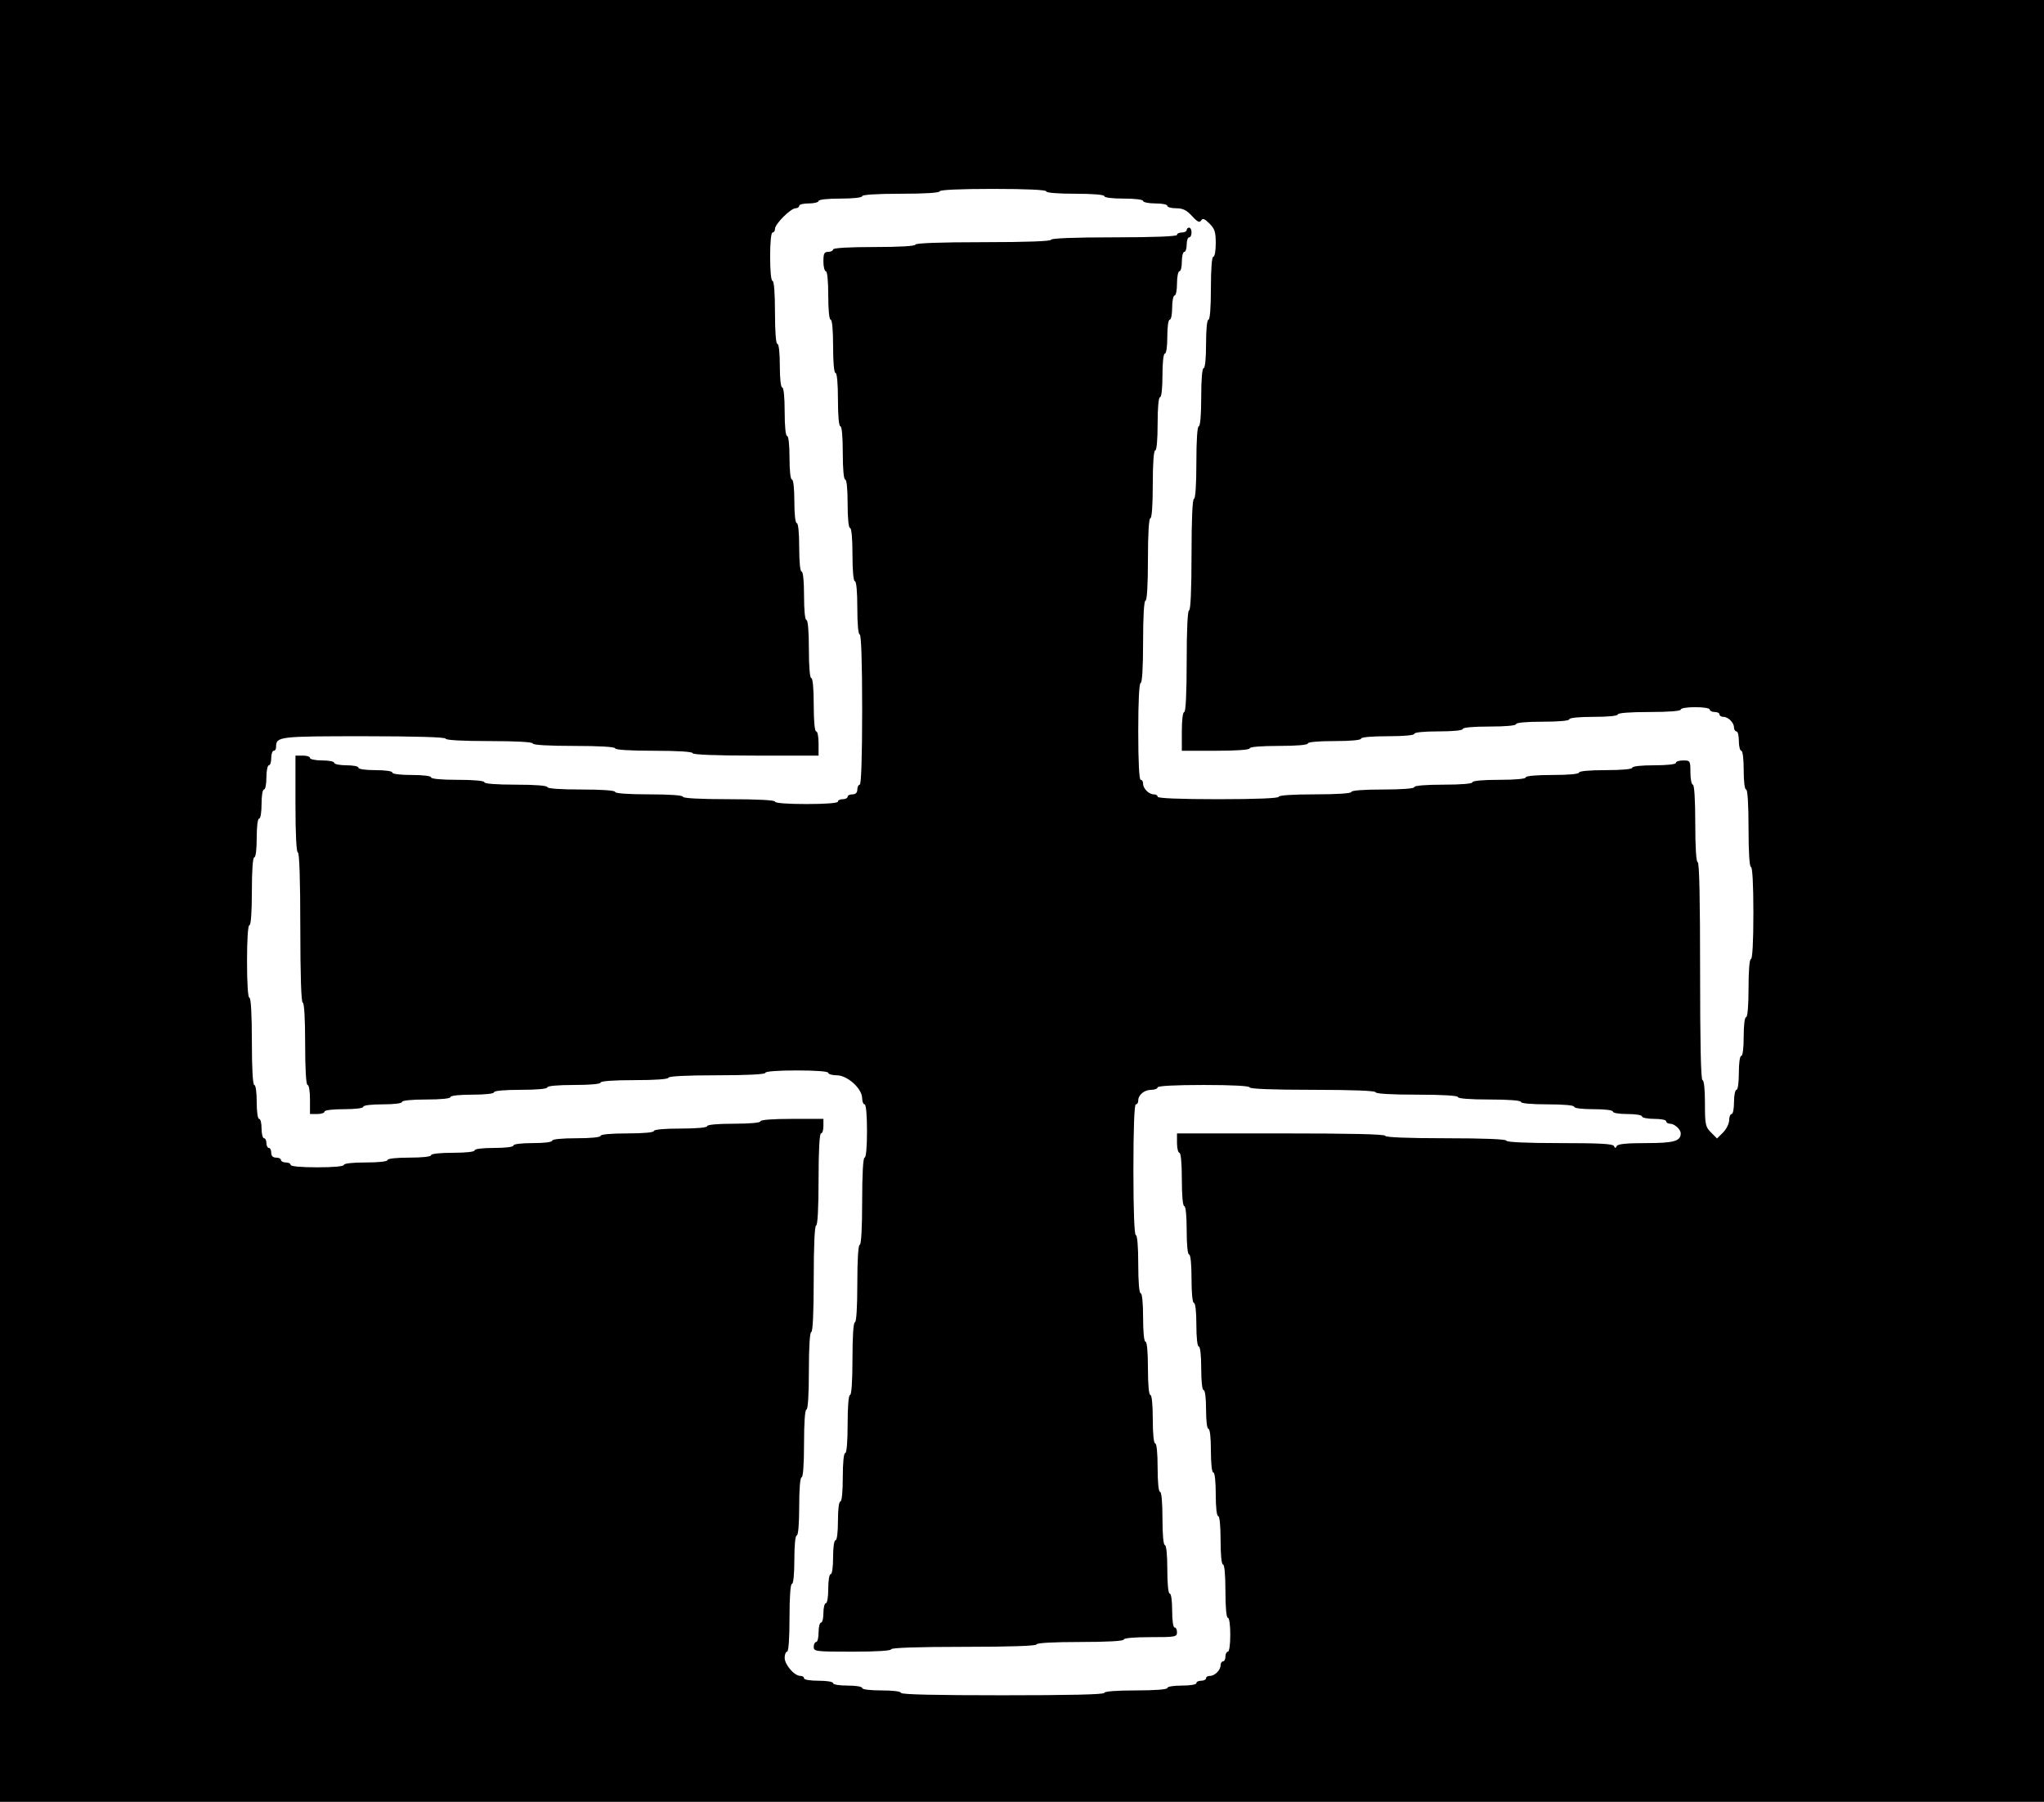
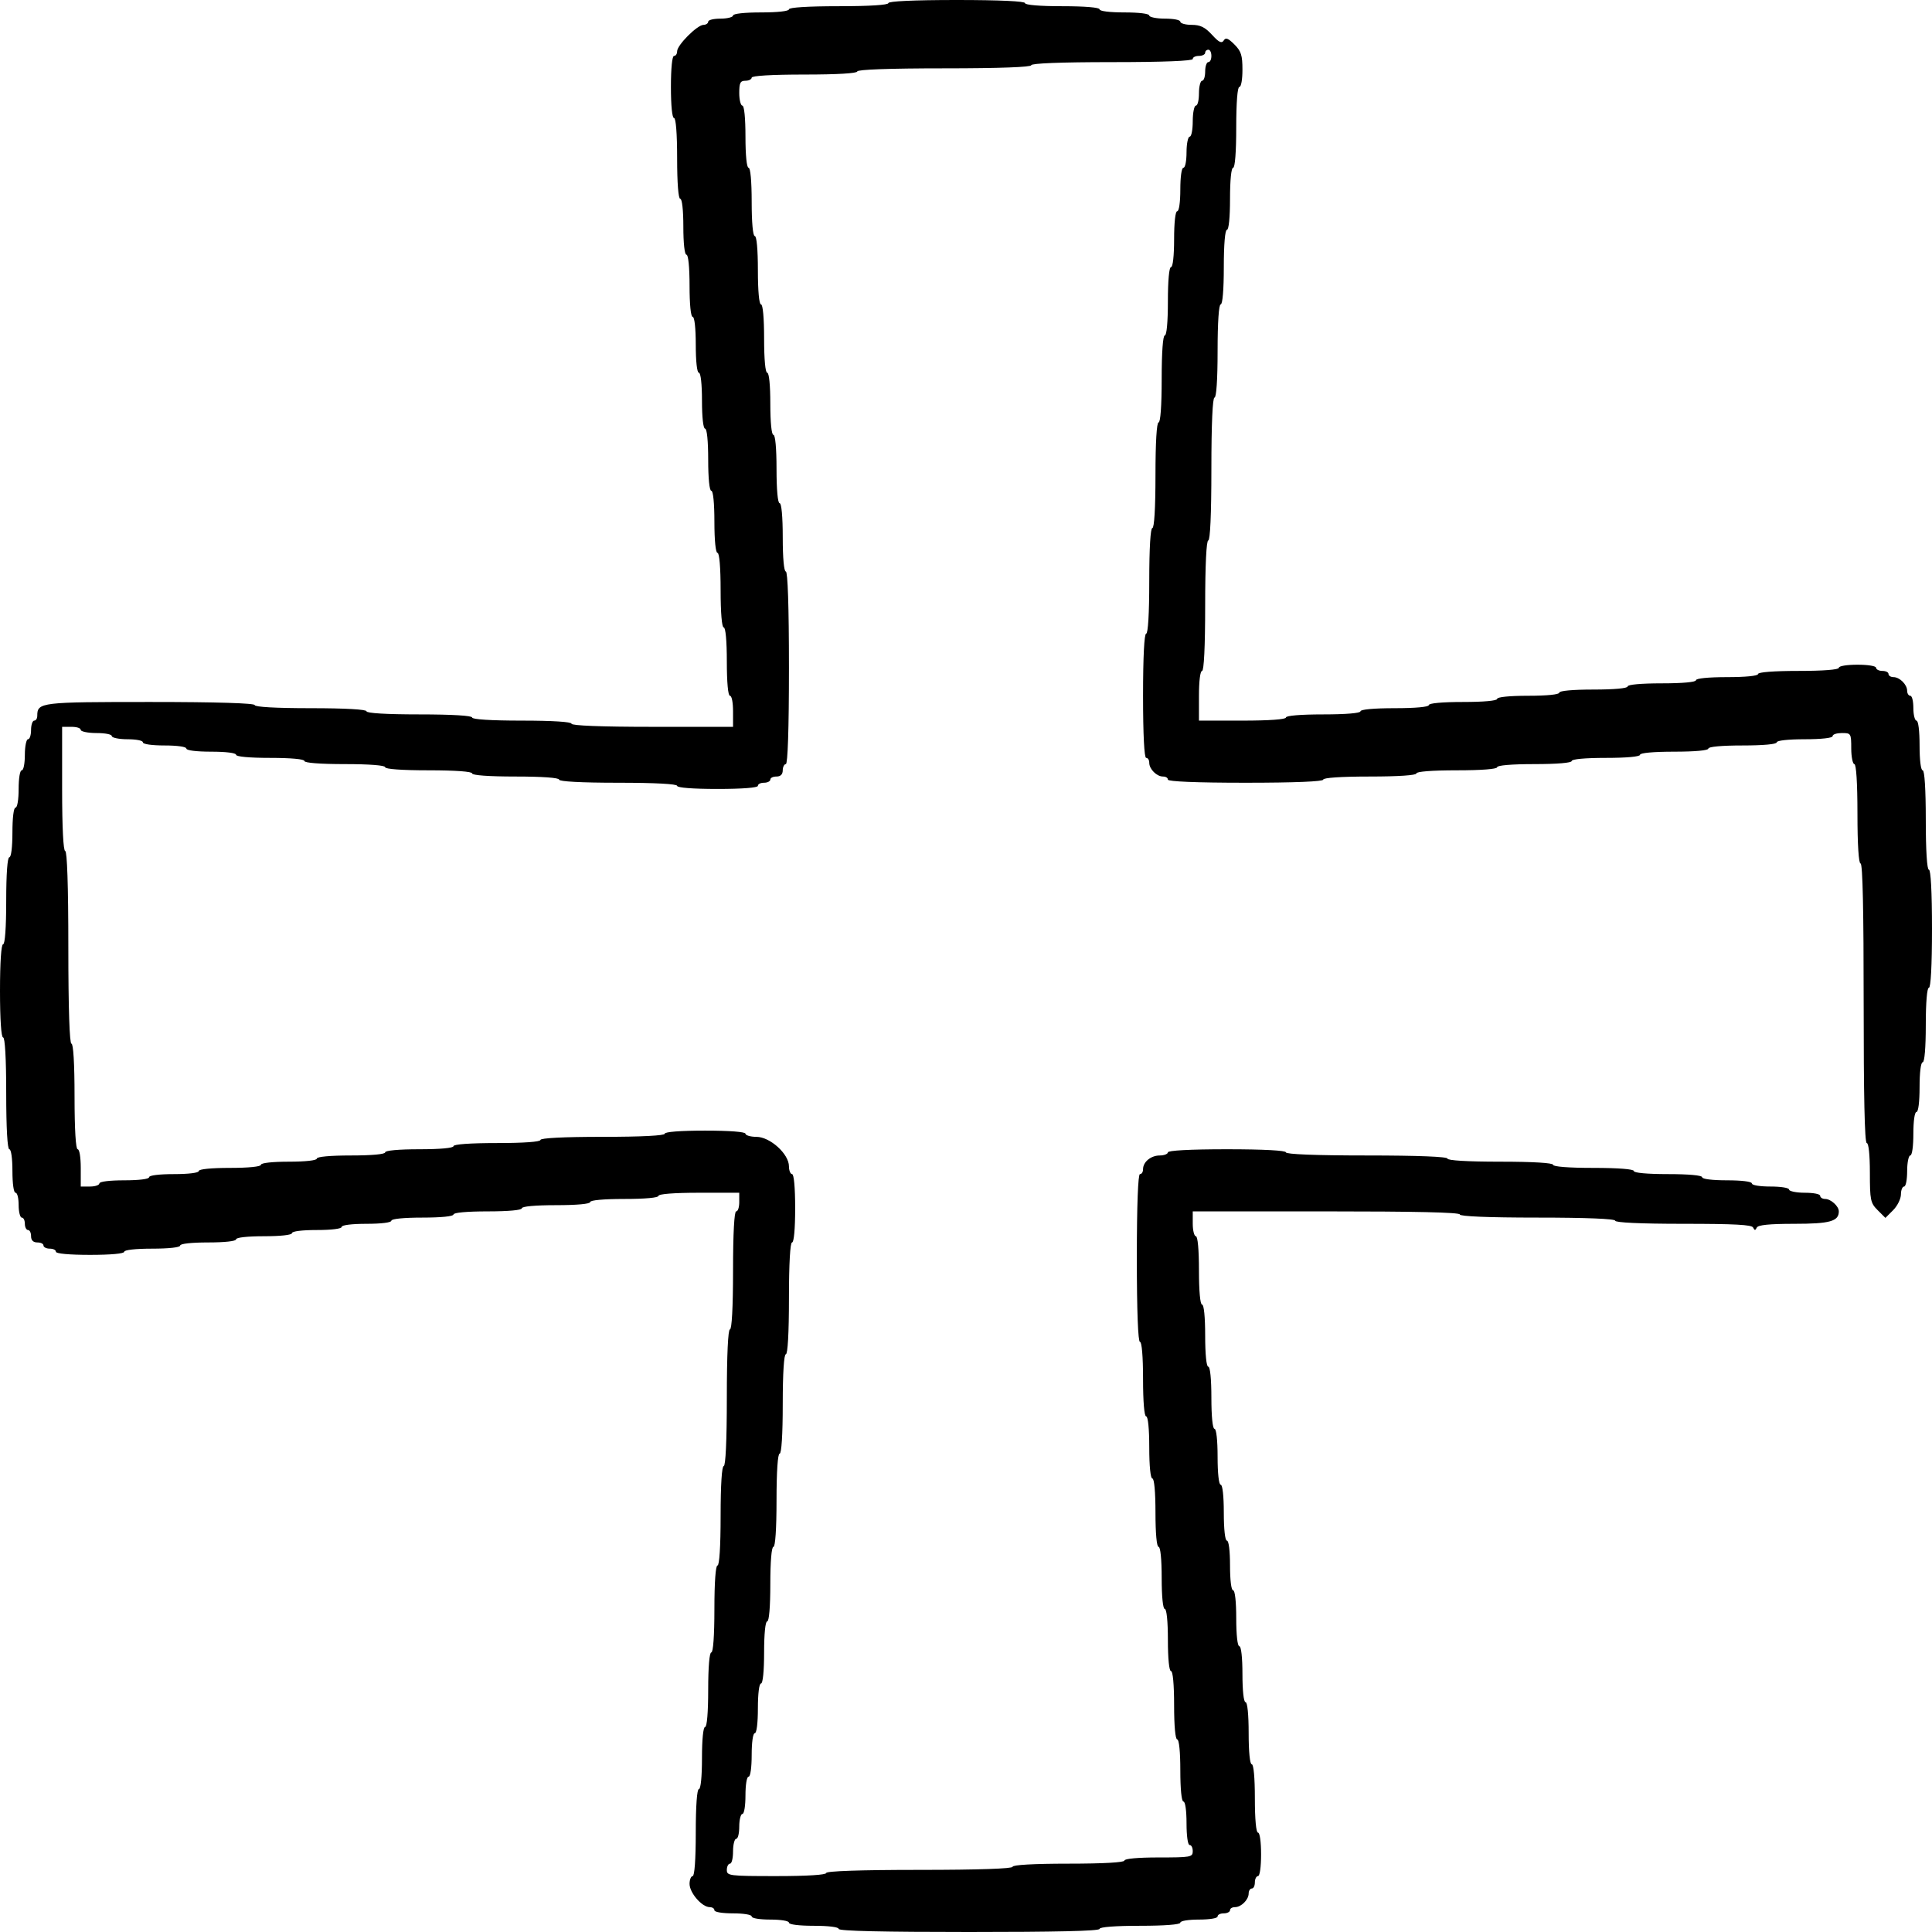
- <svg xmlns="http://www.w3.org/2000/svg" viewBox="0 0 844 744" fill="currentColor" aria-hidden="true">
-   <g transform="translate(0,744) scale(0.1,-0.1)" fill="currentColor" stroke="none">
-     <path d="M0 3720 l0 -3720 4220 0 4220 0 0 3720 0 3720 -4220 0 -4220 0 0 -3720z m4320 2930 c0 -6 47 -10 120 -10 73 0 120 -4 120 -10 0 -6 33 -10 80 -10 47 0 80 -4 80 -10 0 -5 23 -10 50 -10 28 0 50 -4 50 -10 0 -5 16 -10 36 -10 28 0 43 -7 66 -32 22 -24 31 -29 38 -18 6 10 14 7 34 -13 22 -22 26 -35 26 -82 0 -30 -4 -55 -10 -55 -6 0 -10 -50 -10 -130 0 -80 -4 -130 -10 -130 -6 0 -10 -40 -10 -100 0 -60 -4 -100 -10 -100 -6 0 -10 -47 -10 -120 0 -73 -4 -120 -10 -120 -6 0 -10 -57 -10 -150 0 -93 -4 -150 -10 -150 -6 0 -10 -83 -10 -230 0 -147 -4 -230 -10 -230 -6 0 -10 -77 -10 -210 0 -133 -4 -210 -10 -210 -6 0 -10 -33 -10 -80 l0 -80 140 0 c87 0 140 4 140 10 0 6 47 10 120 10 73 0 120 4 120 10 0 6 43 10 110 10 67 0 110 4 110 10 0 6 43 10 110 10 67 0 110 4 110 10 0 6 40 10 100 10 60 0 100 4 100 10 0 6 43 10 110 10 67 0 110 4 110 10 0 6 43 10 110 10 67 0 110 4 110 10 0 6 40 10 100 10 60 0 100 4 100 10 0 6 50 10 130 10 80 0 130 4 130 10 0 6 27 10 60 10 33 0 60 -4 60 -10 0 -5 9 -10 20 -10 11 0 20 -4 20 -10 0 -5 7 -10 16 -10 20 0 44 -24 44 -44 0 -9 5 -16 10 -16 6 0 10 -18 10 -40 0 -22 5 -40 10 -40 6 0 10 -33 10 -80 0 -47 4 -80 10 -80 6 0 10 -60 10 -160 0 -100 4 -160 10 -160 6 0 10 -70 10 -190 0 -120 -4 -190 -10 -190 -6 0 -10 -47 -10 -120 0 -73 -4 -120 -10 -120 -6 0 -10 -33 -10 -80 0 -47 -4 -80 -10 -80 -6 0 -10 -30 -10 -70 0 -40 -4 -70 -10 -70 -5 0 -10 -22 -10 -50 0 -27 -4 -50 -10 -50 -5 0 -10 -11 -10 -25 0 -14 -11 -37 -25 -51 l-25 -25 -25 25 c-23 23 -25 32 -25 121 0 57 -4 95 -10 95 -7 0 -10 157 -10 450 0 293 -3 450 -10 450 -6 0 -10 60 -10 160 0 100 -4 160 -10 160 -5 0 -10 23 -10 50 0 49 -1 50 -30 50 -16 0 -30 -4 -30 -10 0 -6 -37 -10 -90 -10 -53 0 -90 -4 -90 -10 0 -6 -43 -10 -110 -10 -67 0 -110 -4 -110 -10 0 -6 -43 -10 -110 -10 -67 0 -110 -4 -110 -10 0 -6 -43 -10 -110 -10 -67 0 -110 -4 -110 -10 0 -6 -47 -10 -120 -10 -73 0 -120 -4 -120 -10 0 -6 -50 -10 -130 -10 -80 0 -130 -4 -130 -10 0 -6 -57 -10 -150 -10 -93 0 -150 -4 -150 -10 0 -6 -90 -10 -250 -10 -160 0 -250 4 -250 10 0 6 -7 10 -16 10 -20 0 -44 24 -44 44 0 9 -4 16 -10 16 -6 0 -10 73 -10 200 0 127 4 200 10 200 6 0 10 63 10 170 0 107 4 170 10 170 6 0 10 63 10 170 0 107 4 170 10 170 6 0 10 53 10 140 0 87 4 140 10 140 6 0 10 43 10 110 0 67 4 110 10 110 6 0 10 37 10 90 0 53 4 90 10 90 6 0 10 30 10 70 0 40 4 70 10 70 6 0 10 23 10 50 0 28 5 50 10 50 6 0 10 23 10 50 0 28 5 50 10 50 6 0 10 18 10 40 0 22 5 40 10 40 6 0 10 14 10 30 0 17 5 30 10 30 6 0 10 9 10 20 0 11 -4 20 -10 20 -5 0 -10 -4 -10 -10 0 -5 -9 -10 -20 -10 -11 0 -20 -4 -20 -10 0 -6 -93 -10 -260 -10 -167 0 -260 -4 -260 -10 0 -6 -100 -10 -280 -10 -180 0 -280 -4 -280 -10 0 -6 -63 -10 -170 -10 -107 0 -170 -4 -170 -10 0 -5 -9 -10 -20 -10 -17 0 -20 -7 -20 -40 0 -22 5 -40 10 -40 6 0 10 -40 10 -100 0 -60 4 -100 10 -100 6 0 10 -43 10 -110 0 -67 4 -110 10 -110 6 0 10 -43 10 -110 0 -67 4 -110 10 -110 6 0 10 -43 10 -110 0 -67 4 -110 10 -110 6 0 10 -40 10 -100 0 -60 4 -100 10 -100 6 0 10 -43 10 -110 0 -67 4 -110 10 -110 6 0 10 -43 10 -110 0 -67 4 -110 10 -110 6 0 10 -110 10 -310 0 -200 -4 -310 -10 -310 -5 0 -10 -9 -10 -20 0 -13 -7 -20 -20 -20 -11 0 -20 -4 -20 -10 0 -5 -9 -10 -20 -10 -11 0 -20 -4 -20 -10 0 -6 -50 -10 -130 -10 -80 0 -130 4 -130 10 0 6 -70 10 -190 10 -120 0 -190 4 -190 10 0 6 -53 10 -140 10 -87 0 -140 4 -140 10 0 6 -53 10 -140 10 -87 0 -140 4 -140 10 0 6 -50 10 -130 10 -80 0 -130 4 -130 10 0 6 -43 10 -110 10 -67 0 -110 4 -110 10 0 6 -33 10 -80 10 -47 0 -80 4 -80 10 0 6 -30 10 -70 10 -40 0 -70 4 -70 10 0 6 -22 10 -50 10 -27 0 -50 5 -50 10 0 6 -22 10 -50 10 -27 0 -50 5 -50 10 0 6 -13 10 -30 10 l-30 0 0 -200 c0 -127 4 -200 10 -200 6 0 10 -110 10 -310 0 -200 4 -310 10 -310 6 0 10 -63 10 -170 0 -107 4 -170 10 -170 6 0 10 -27 10 -60 l0 -60 30 0 c17 0 30 5 30 10 0 6 33 10 80 10 47 0 80 4 80 10 0 6 33 10 80 10 47 0 80 4 80 10 0 6 40 10 100 10 60 0 100 4 100 10 0 6 37 10 90 10 53 0 90 4 90 10 0 6 43 10 110 10 67 0 110 4 110 10 0 6 43 10 110 10 67 0 110 4 110 10 0 6 53 10 140 10 87 0 140 4 140 10 0 6 73 10 200 10 127 0 200 4 200 10 0 6 50 10 130 10 80 0 130 -4 130 -10 0 -5 16 -10 35 -10 44 0 105 -55 105 -95 0 -14 5 -25 10 -25 6 0 10 -43 10 -110 0 -67 -4 -110 -10 -110 -6 0 -10 -67 -10 -180 0 -113 -4 -180 -10 -180 -6 0 -10 -60 -10 -160 0 -100 -4 -160 -10 -160 -6 0 -10 -57 -10 -150 0 -93 -4 -150 -10 -150 -6 0 -10 -47 -10 -120 0 -73 -4 -120 -10 -120 -6 0 -10 -40 -10 -100 0 -60 -4 -100 -10 -100 -6 0 -10 -33 -10 -80 0 -47 -4 -80 -10 -80 -6 0 -10 -30 -10 -70 0 -40 -4 -70 -10 -70 -6 0 -10 -27 -10 -60 0 -33 -4 -60 -10 -60 -5 0 -10 -18 -10 -40 0 -22 -4 -40 -10 -40 -5 0 -10 -18 -10 -40 0 -22 -4 -40 -10 -40 -5 0 -10 -9 -10 -20 0 -19 7 -20 160 -20 100 0 160 4 160 10 0 6 107 10 300 10 193 0 300 4 300 10 0 6 67 10 180 10 113 0 180 4 180 10 0 6 43 10 110 10 103 0 110 1 110 20 0 11 -4 20 -10 20 -6 0 -10 30 -10 70 0 40 -4 70 -10 70 -6 0 -10 40 -10 100 0 60 -4 100 -10 100 -6 0 -10 43 -10 110 0 67 -4 110 -10 110 -6 0 -10 40 -10 100 0 60 -4 100 -10 100 -6 0 -10 40 -10 100 0 60 -4 100 -10 100 -6 0 -10 43 -10 110 0 67 -4 110 -10 110 -6 0 -10 40 -10 100 0 60 -4 100 -10 100 -6 0 -10 47 -10 120 0 73 -4 120 -10 120 -6 0 -10 97 -10 270 0 173 4 270 10 270 6 0 10 7 10 16 0 23 25 44 54 44 14 0 26 5 26 10 0 6 70 10 190 10 120 0 190 -4 190 -10 0 -6 93 -10 260 -10 167 0 260 -4 260 -10 0 -6 63 -10 170 -10 107 0 170 -4 170 -10 0 -6 50 -10 130 -10 80 0 130 -4 130 -10 0 -6 43 -10 110 -10 67 0 110 -4 110 -10 0 -6 33 -10 80 -10 47 0 80 -4 80 -10 0 -6 27 -10 60 -10 33 0 60 -4 60 -10 0 -5 23 -10 50 -10 28 0 50 -4 50 -10 0 -5 7 -10 16 -10 18 0 44 -23 44 -40 0 -32 -29 -40 -143 -40 -83 0 -117 -4 -121 -12 -5 -10 -7 -10 -12 0 -4 9 -59 12 -225 12 -139 0 -219 4 -219 10 0 6 -90 10 -250 10 -160 0 -250 4 -250 10 0 7 -150 10 -430 10 l-430 0 0 -40 c0 -22 5 -40 10 -40 6 0 10 -43 10 -110 0 -67 4 -110 10 -110 6 0 10 -40 10 -100 0 -60 4 -100 10 -100 6 0 10 -40 10 -100 0 -60 4 -100 10 -100 6 0 10 -37 10 -90 0 -53 4 -90 10 -90 6 0 10 -37 10 -90 0 -53 4 -90 10 -90 6 0 10 -33 10 -80 0 -47 4 -80 10 -80 6 0 10 -37 10 -90 0 -53 4 -90 10 -90 6 0 10 -37 10 -90 0 -53 4 -90 10 -90 6 0 10 -40 10 -100 0 -60 4 -100 10 -100 6 0 10 -43 10 -110 0 -67 4 -110 10 -110 6 0 10 -30 10 -70 0 -40 -4 -70 -10 -70 -5 0 -10 -9 -10 -20 0 -11 -4 -20 -10 -20 -5 0 -10 -7 -10 -16 0 -20 -24 -44 -44 -44 -9 0 -16 -4 -16 -10 0 -5 -9 -10 -20 -10 -11 0 -20 -4 -20 -10 0 -6 -27 -10 -60 -10 -33 0 -60 -4 -60 -10 0 -6 -50 -10 -130 -10 -80 0 -130 -4 -130 -10 0 -7 -147 -10 -420 -10 -273 0 -420 3 -420 10 0 6 -33 10 -80 10 -47 0 -80 4 -80 10 0 6 -27 10 -60 10 -33 0 -60 4 -60 10 0 6 -27 10 -60 10 -33 0 -60 4 -60 10 0 6 -7 10 -15 10 -25 0 -65 46 -65 75 0 14 5 25 10 25 6 0 10 53 10 140 0 87 4 140 10 140 6 0 10 40 10 100 0 60 4 100 10 100 6 0 10 47 10 120 0 73 4 120 10 120 6 0 10 53 10 140 0 87 4 140 10 140 6 0 10 60 10 160 0 100 4 160 10 160 6 0 10 80 10 220 0 140 4 220 10 220 6 0 10 70 10 190 0 120 4 190 10 190 6 0 10 14 10 30 l0 30 -130 0 c-80 0 -130 -4 -130 -10 0 -6 -43 -10 -110 -10 -67 0 -110 -4 -110 -10 0 -6 -43 -10 -110 -10 -67 0 -110 -4 -110 -10 0 -6 -43 -10 -110 -10 -67 0 -110 -4 -110 -10 0 -6 -40 -10 -100 -10 -60 0 -100 -4 -100 -10 0 -6 -33 -10 -80 -10 -47 0 -80 -4 -80 -10 0 -6 -33 -10 -80 -10 -47 0 -80 -4 -80 -10 0 -6 -37 -10 -90 -10 -53 0 -90 -4 -90 -10 0 -6 -37 -10 -90 -10 -53 0 -90 -4 -90 -10 0 -6 -37 -10 -90 -10 -53 0 -90 -4 -90 -10 0 -6 -43 -10 -110 -10 -67 0 -110 4 -110 10 0 6 -9 10 -20 10 -11 0 -20 5 -20 10 0 6 -9 10 -20 10 -13 0 -20 7 -20 20 0 11 -4 20 -10 20 -5 0 -10 9 -10 20 0 11 -4 20 -10 20 -5 0 -10 18 -10 40 0 22 -4 40 -10 40 -6 0 -10 30 -10 70 0 40 -4 70 -10 70 -6 0 -10 67 -10 180 0 113 -4 180 -10 180 -6 0 -10 57 -10 150 0 93 4 150 10 150 6 0 10 53 10 140 0 87 4 140 10 140 6 0 10 33 10 80 0 47 4 80 10 80 6 0 10 27 10 60 0 33 4 60 10 60 6 0 10 23 10 50 0 28 5 50 10 50 6 0 10 14 10 30 0 17 5 30 10 30 6 0 10 7 10 16 0 43 12 44 364 44 217 0 336 -4 336 -10 0 -6 67 -10 180 -10 113 0 180 -4 180 -10 0 -6 63 -10 170 -10 107 0 170 -4 170 -10 0 -6 60 -10 160 -10 100 0 160 -4 160 -10 0 -6 93 -10 260 -10 l260 0 0 50 c0 28 -4 50 -10 50 -6 0 -10 43 -10 110 0 67 -4 110 -10 110 -6 0 -10 47 -10 120 0 73 -4 120 -10 120 -6 0 -10 40 -10 100 0 60 -4 100 -10 100 -6 0 -10 40 -10 100 0 60 -4 100 -10 100 -6 0 -10 37 -10 90 0 53 -4 90 -10 90 -6 0 -10 37 -10 90 0 53 -4 90 -10 90 -6 0 -10 40 -10 100 0 60 -4 100 -10 100 -6 0 -10 37 -10 90 0 53 -4 90 -10 90 -6 0 -10 50 -10 130 0 80 -4 130 -10 130 -6 0 -10 40 -10 100 0 60 4 100 10 100 6 0 10 7 10 15 0 20 65 85 85 85 8 0 15 5 15 10 0 6 18 10 40 10 22 0 40 5 40 10 0 6 37 10 90 10 53 0 90 4 90 10 0 6 60 10 160 10 100 0 160 4 160 10 0 6 80 10 220 10 140 0 220 -4 220 -10z" />
+ <svg xmlns="http://www.w3.org/2000/svg" viewBox="0 0 622 622" fill="currentColor" aria-hidden="true">
+   <g transform="translate(-102,666) scale(0.1,-0.1)" fill="currentColor" stroke="none">
+     <path d="M3880 6650 c0 -6 -60 -10 -160 -10 -100 0 -160 -4 -160 -10 0 -6 -37 -10 -90 -10 -53 0 -90 -4 -90 -10 0 -5 -18 -10 -40 -10 -22 0 -40 -4 -40 -10 0 -5 -7 -10 -15 -10 -20 0 -85 -65 -85 -85 0 -8 -4 -15 -10 -15 -6 0 -10 -40 -10 -100 0 -60 4 -100 10 -100 6 0 10 -50 10 -130 0 -80 4 -130 10 -130 6 0 10 -37 10 -90 0 -53 4 -90 10 -90 6 0 10 -40 10 -100 0 -60 4 -100 10 -100 6 0 10 -37 10 -90 0 -53 4 -90 10 -90 6 0 10 -37 10 -90 0 -53 4 -90 10 -90 6 0 10 -40 10 -100 0 -60 4 -100 10 -100 6 0 10 -40 10 -100 0 -60 4 -100 10 -100 6 0 10 -47 10 -120 0 -73 4 -120 10 -120 6 0 10 -43 10 -110 0 -67 4 -110 10 -110 6 0 10 -22 10 -50 l0 -50 -260 0 c-167 0 -260 4 -260 10 0 6 -60 10 -160 10 -100 0 -160 4 -160 10 0 6 -63 10 -170 10 -107 0 -170 4 -170 10 0 6 -67 10 -180 10 -113 0 -180 4 -180 10 0 6 -119 10 -336 10 -352 0 -364 -1 -364 -44 0 -9 -4 -16 -10 -16 -5 0 -10 -13 -10 -30 0 -16 -4 -30 -10 -30 -5 0 -10 -22 -10 -50 0 -27 -4 -50 -10 -50 -6 0 -10 -27 -10 -60 0 -33 -4 -60 -10 -60 -6 0 -10 -33 -10 -80 0 -47 -4 -80 -10 -80 -6 0 -10 -53 -10 -140 0 -87 -4 -140 -10 -140 -6 0 -10 -57 -10 -150 0 -93 4 -150 10 -150 6 0 10 -67 10 -180 0 -113 4 -180 10 -180 6 0 10 -30 10 -70 0 -40 4 -70 10 -70 6 0 10 -18 10 -40 0 -22 5 -40 10 -40 6 0 10 -9 10 -20 0 -11 5 -20 10 -20 6 0 10 -9 10 -20 0 -13 7 -20 20 -20 11 0 20 -4 20 -10 0 -5 9 -10 20 -10 11 0 20 -4 20 -10 0 -6 43 -10 110 -10 67 0 110 4 110 10 0 6 37 10 90 10 53 0 90 4 90 10 0 6 37 10 90 10 53 0 90 4 90 10 0 6 37 10 90 10 53 0 90 4 90 10 0 6 33 10 80 10 47 0 80 4 80 10 0 6 33 10 80 10 47 0 80 4 80 10 0 6 40 10 100 10 60 0 100 4 100 10 0 6 43 10 110 10 67 0 110 4 110 10 0 6 43 10 110 10 67 0 110 4 110 10 0 6 43 10 110 10 67 0 110 4 110 10 0 6 50 10 130 10 l130 0 0 -30 c0 -16 -4 -30 -10 -30 -6 0 -10 -70 -10 -190 0 -120 -4 -190 -10 -190 -6 0 -10 -80 -10 -220 0 -140 -4 -220 -10 -220 -6 0 -10 -60 -10 -160 0 -100 -4 -160 -10 -160 -6 0 -10 -53 -10 -140 0 -87 -4 -140 -10 -140 -6 0 -10 -47 -10 -120 0 -73 -4 -120 -10 -120 -6 0 -10 -40 -10 -100 0 -60 -4 -100 -10 -100 -6 0 -10 -53 -10 -140 0 -87 -4 -140 -10 -140 -5 0 -10 -11 -10 -25 0 -29 40 -75 65 -75 8 0 15 -4 15 -10 0 -6 27 -10 60 -10 33 0 60 -4 60 -10 0 -6 27 -10 60 -10 33 0 60 -4 60 -10 0 -6 33 -10 80 -10 47 0 80 -4 80 -10 0 -7 147 -10 420 -10 273 0 420 3 420 10 0 6 50 10 130 10 80 0 130 4 130 10 0 6 27 10 60 10 33 0 60 4 60 10 0 6 9 10 20 10 11 0 20 5 20 10 0 6 7 10 16 10 20 0 44 24 44 44 0 9 5 16 10 16 6 0 10 9 10 20 0 11 5 20 10 20 6 0 10 30 10 70 0 40 -4 70 -10 70 -6 0 -10 43 -10 110 0 67 -4 110 -10 110 -6 0 -10 40 -10 100 0 60 -4 100 -10 100 -6 0 -10 37 -10 90 0 53 -4 90 -10 90 -6 0 -10 37 -10 90 0 53 -4 90 -10 90 -6 0 -10 33 -10 80 0 47 -4 80 -10 80 -6 0 -10 37 -10 90 0 53 -4 90 -10 90 -6 0 -10 37 -10 90 0 53 -4 90 -10 90 -6 0 -10 40 -10 100 0 60 -4 100 -10 100 -6 0 -10 40 -10 100 0 60 -4 100 -10 100 -6 0 -10 43 -10 110 0 67 -4 110 -10 110 -5 0 -10 18 -10 40 l0 40 430 0 c280 0 430 -3 430 -10 0 -6 90 -10 250 -10 160 0 250 -4 250 -10 0 -6 80 -10 219 -10 166 0 221 -3 225 -12 5 -10 7 -10 12 0 4 8 38 12 121 12 114 0 143 8 143 40 0 17 -26 40 -44 40 -9 0 -16 5 -16 10 0 6 -22 10 -50 10 -27 0 -50 5 -50 10 0 6 -27 10 -60 10 -33 0 -60 4 -60 10 0 6 -33 10 -80 10 -47 0 -80 4 -80 10 0 6 -43 10 -110 10 -67 0 -110 4 -110 10 0 6 -50 10 -130 10 -80 0 -130 4 -130 10 0 6 -63 10 -170 10 -107 0 -170 4 -170 10 0 6 -93 10 -260 10 -167 0 -260 4 -260 10 0 6 -70 10 -190 10 -120 0 -190 -4 -190 -10 0 -5 -12 -10 -26 -10 -29 0 -54 -21 -54 -44 0 -9 -4 -16 -10 -16 -6 0 -10 -97 -10 -270 0 -173 4 -270 10 -270 6 0 10 -47 10 -120 0 -73 4 -120 10 -120 6 0 10 -40 10 -100 0 -60 4 -100 10 -100 6 0 10 -43 10 -110 0 -67 4 -110 10 -110 6 0 10 -40 10 -100 0 -60 4 -100 10 -100 6 0 10 -40 10 -100 0 -60 4 -100 10 -100 6 0 10 -43 10 -110 0 -67 4 -110 10 -110 6 0 10 -40 10 -100 0 -60 4 -100 10 -100 6 0 10 -30 10 -70 0 -40 4 -70 10 -70 6 0 10 -9 10 -20 0 -19 -7 -20 -110 -20 -67 0 -110 -4 -110 -10 0 -6 -67 -10 -180 -10 -113 0 -180 -4 -180 -10 0 -6 -107 -10 -300 -10 -193 0 -300 -4 -300 -10 0 -6 -60 -10 -160 -10 -153 0 -160 1 -160 20 0 11 5 20 10 20 6 0 10 18 10 40 0 22 5 40 10 40 6 0 10 18 10 40 0 22 5 40 10 40 6 0 10 27 10 60 0 33 4 60 10 60 6 0 10 30 10 70 0 40 4 70 10 70 6 0 10 33 10 80 0 47 4 80 10 80 6 0 10 40 10 100 0 60 4 100 10 100 6 0 10 47 10 120 0 73 4 120 10 120 6 0 10 57 10 150 0 93 4 150 10 150 6 0 10 60 10 160 0 100 4 160 10 160 6 0 10 67 10 180 0 113 4 180 10 180 6 0 10 43 10 110 0 67 -4 110 -10 110 -5 0 -10 11 -10 25 0 40 -61 95 -105 95 -19 0 -35 5 -35 10 0 6 -50 10 -130 10 -80 0 -130 -4 -130 -10 0 -6 -73 -10 -200 -10 -127 0 -200 -4 -200 -10 0 -6 -53 -10 -140 -10 -87 0 -140 -4 -140 -10 0 -6 -43 -10 -110 -10 -67 0 -110 -4 -110 -10 0 -6 -43 -10 -110 -10 -67 0 -110 -4 -110 -10 0 -6 -37 -10 -90 -10 -53 0 -90 -4 -90 -10 0 -6 -40 -10 -100 -10 -60 0 -100 -4 -100 -10 0 -6 -33 -10 -80 -10 -47 0 -80 -4 -80 -10 0 -6 -33 -10 -80 -10 -47 0 -80 -4 -80 -10 0 -5 -13 -10 -30 -10 l-30 0 0 60 c0 33 -4 60 -10 60 -6 0 -10 63 -10 170 0 107 -4 170 -10 170 -6 0 -10 110 -10 310 0 200 -4 310 -10 310 -6 0 -10 73 -10 200 l0 200 30 0 c17 0 30 -4 30 -10 0 -5 23 -10 50 -10 28 0 50 -4 50 -10 0 -5 23 -10 50 -10 28 0 50 -4 50 -10 0 -6 30 -10 70 -10 40 0 70 -4 70 -10 0 -6 33 -10 80 -10 47 0 80 -4 80 -10 0 -6 43 -10 110 -10 67 0 110 -4 110 -10 0 -6 50 -10 130 -10 80 0 130 -4 130 -10 0 -6 53 -10 140 -10 87 0 140 -4 140 -10 0 -6 53 -10 140 -10 87 0 140 -4 140 -10 0 -6 70 -10 190 -10 120 0 190 -4 190 -10 0 -6 50 -10 130 -10 80 0 130 4 130 10 0 6 9 10 20 10 11 0 20 5 20 10 0 6 9 10 20 10 13 0 20 7 20 20 0 11 5 20 10 20 6 0 10 110 10 310 0 200 -4 310 -10 310 -6 0 -10 43 -10 110 0 67 -4 110 -10 110 -6 0 -10 43 -10 110 0 67 -4 110 -10 110 -6 0 -10 40 -10 100 0 60 -4 100 -10 100 -6 0 -10 43 -10 110 0 67 -4 110 -10 110 -6 0 -10 43 -10 110 0 67 -4 110 -10 110 -6 0 -10 43 -10 110 0 67 -4 110 -10 110 -6 0 -10 40 -10 100 0 60 -4 100 -10 100 -5 0 -10 18 -10 40 0 33 3 40 20 40 11 0 20 5 20 10 0 6 63 10 170 10 107 0 170 4 170 10 0 6 100 10 280 10 180 0 280 4 280 10 0 6 93 10 260 10 167 0 260 4 260 10 0 6 9 10 20 10 11 0 20 5 20 10 0 6 5 10 10 10 6 0 10 -9 10 -20 0 -11 -4 -20 -10 -20 -5 0 -10 -13 -10 -30 0 -16 -4 -30 -10 -30 -5 0 -10 -18 -10 -40 0 -22 -4 -40 -10 -40 -5 0 -10 -22 -10 -50 0 -27 -4 -50 -10 -50 -5 0 -10 -22 -10 -50 0 -27 -4 -50 -10 -50 -6 0 -10 -30 -10 -70 0 -40 -4 -70 -10 -70 -6 0 -10 -37 -10 -90 0 -53 -4 -90 -10 -90 -6 0 -10 -43 -10 -110 0 -67 -4 -110 -10 -110 -6 0 -10 -53 -10 -140 0 -87 -4 -140 -10 -140 -6 0 -10 -63 -10 -170 0 -107 -4 -170 -10 -170 -6 0 -10 -63 -10 -170 0 -107 -4 -170 -10 -170 -6 0 -10 -73 -10 -200 0 -127 4 -200 10 -200 6 0 10 -7 10 -16 0 -20 24 -44 44 -44 9 0 16 -4 16 -10 0 -6 90 -10 250 -10 160 0 250 4 250 10 0 6 57 10 150 10 93 0 150 4 150 10 0 6 50 10 130 10 80 0 130 4 130 10 0 6 47 10 120 10 73 0 120 4 120 10 0 6 43 10 110 10 67 0 110 4 110 10 0 6 43 10 110 10 67 0 110 4 110 10 0 6 43 10 110 10 67 0 110 4 110 10 0 6 37 10 90 10 53 0 90 4 90 10 0 6 14 10 30 10 29 0 30 -1 30 -50 0 -27 5 -50 10 -50 6 0 10 -60 10 -160 0 -100 4 -160 10 -160 7 0 10 -157 10 -450 0 -293 3 -450 10 -450 6 0 10 -38 10 -95 0 -89 2 -98 25 -121 l25 -25 25 25 c14 14 25 37 25 51 0 14 5 25 10 25 6 0 10 23 10 50 0 28 5 50 10 50 6 0 10 30 10 70 0 40 4 70 10 70 6 0 10 33 10 80 0 47 4 80 10 80 6 0 10 47 10 120 0 73 4 120 10 120 6 0 10 70 10 190 0 120 -4 190 -10 190 -6 0 -10 60 -10 160 0 100 -4 160 -10 160 -6 0 -10 33 -10 80 0 47 -4 80 -10 80 -5 0 -10 18 -10 40 0 22 -4 40 -10 40 -5 0 -10 7 -10 16 0 20 -24 44 -44 44 -9 0 -16 5 -16 10 0 6 -9 10 -20 10 -11 0 -20 5 -20 10 0 6 -27 10 -60 10 -33 0 -60 -4 -60 -10 0 -6 -50 -10 -130 -10 -80 0 -130 -4 -130 -10 0 -6 -40 -10 -100 -10 -60 0 -100 -4 -100 -10 0 -6 -43 -10 -110 -10 -67 0 -110 -4 -110 -10 0 -6 -43 -10 -110 -10 -67 0 -110 -4 -110 -10 0 -6 -40 -10 -100 -10 -60 0 -100 -4 -100 -10 0 -6 -43 -10 -110 -10 -67 0 -110 -4 -110 -10 0 -6 -43 -10 -110 -10 -67 0 -110 -4 -110 -10 0 -6 -47 -10 -120 -10 -73 0 -120 -4 -120 -10 0 -6 -53 -10 -140 -10 l-140 0 0 80 c0 47 4 80 10 80 6 0 10 77 10 210 0 133 4 210 10 210 6 0 10 83 10 230 0 147 4 230 10 230 6 0 10 57 10 150 0 93 4 150 10 150 6 0 10 47 10 120 0 73 4 120 10 120 6 0 10 40 10 100 0 60 4 100 10 100 6 0 10 50 10 130 0 80 4 130 10 130 6 0 10 25 10 55 0 47 -4 60 -26 82 -20 20 -28 23 -34 13 -7 -11 -16 -6 -38 18 -23 25 -38 32 -66 32 -20 0 -36 5 -36 10 0 6 -22 10 -50 10 -27 0 -50 5 -50 10 0 6 -33 10 -80 10 -47 0 -80 4 -80 10 0 6 -47 10 -120 10 -73 0 -120 4 -120 10 0 6 -80 10 -220 10 -140 0 -220 -4 -220 -10z" />
  </g>
</svg>
